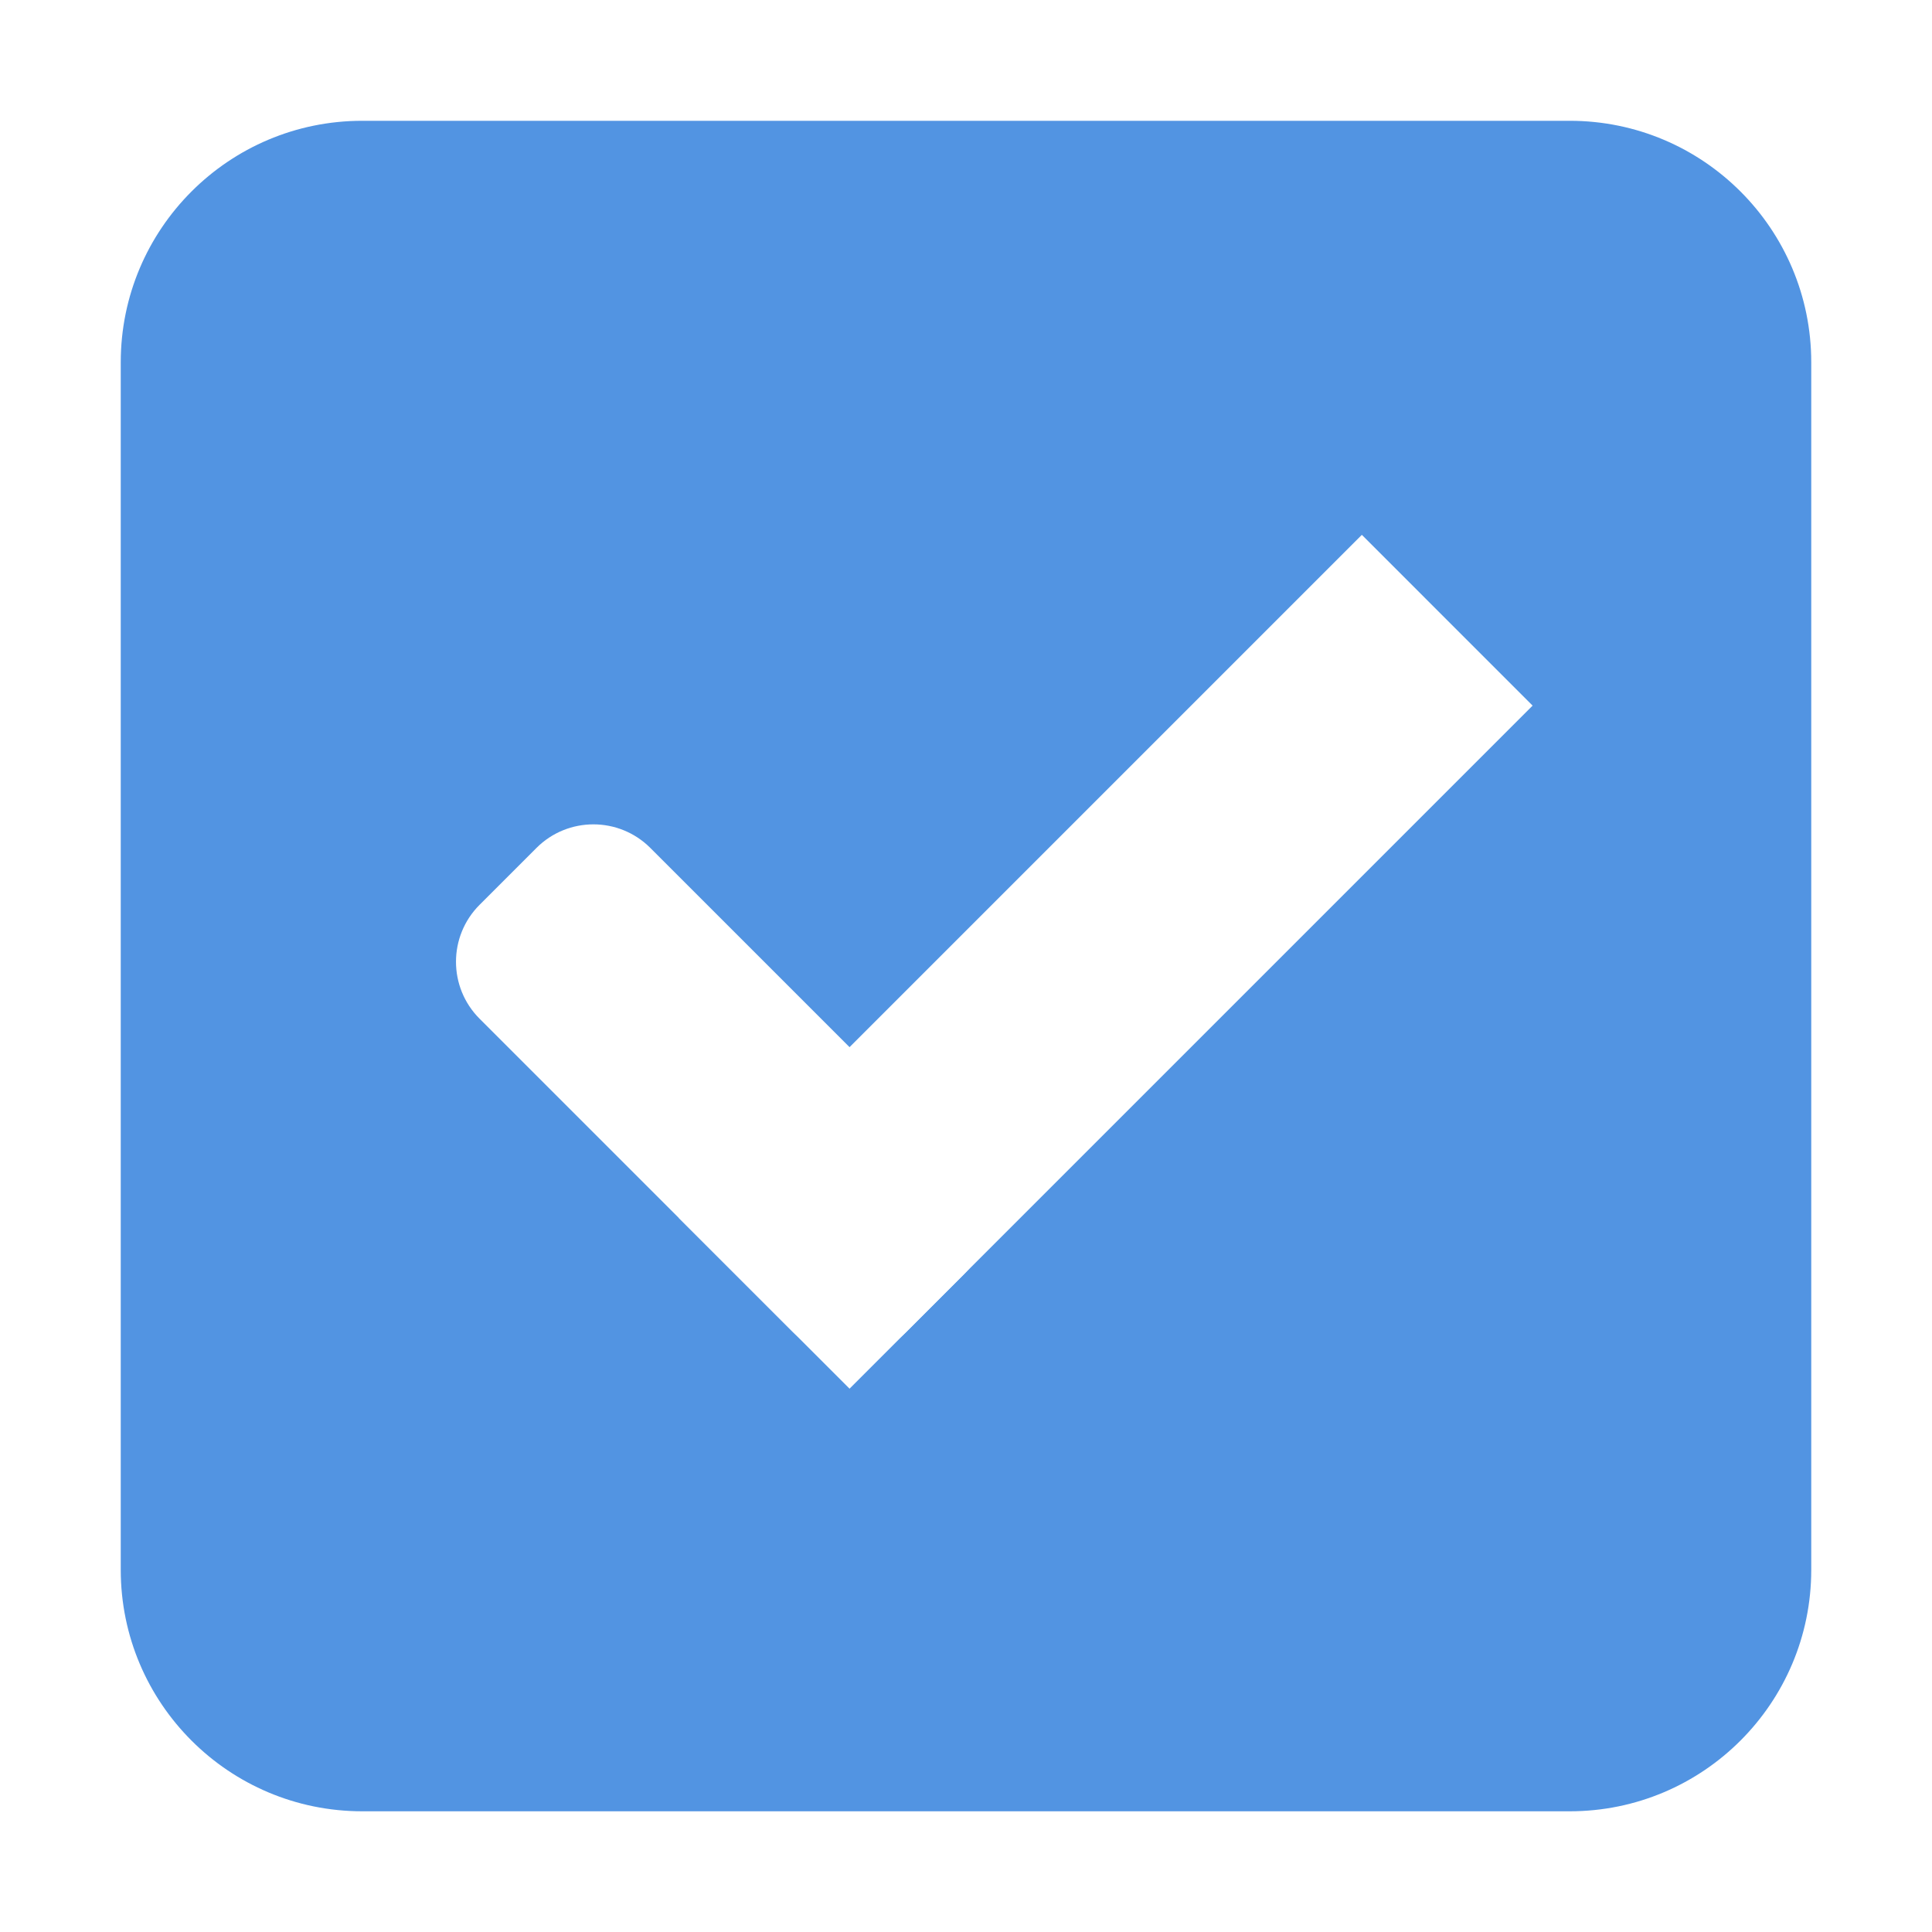
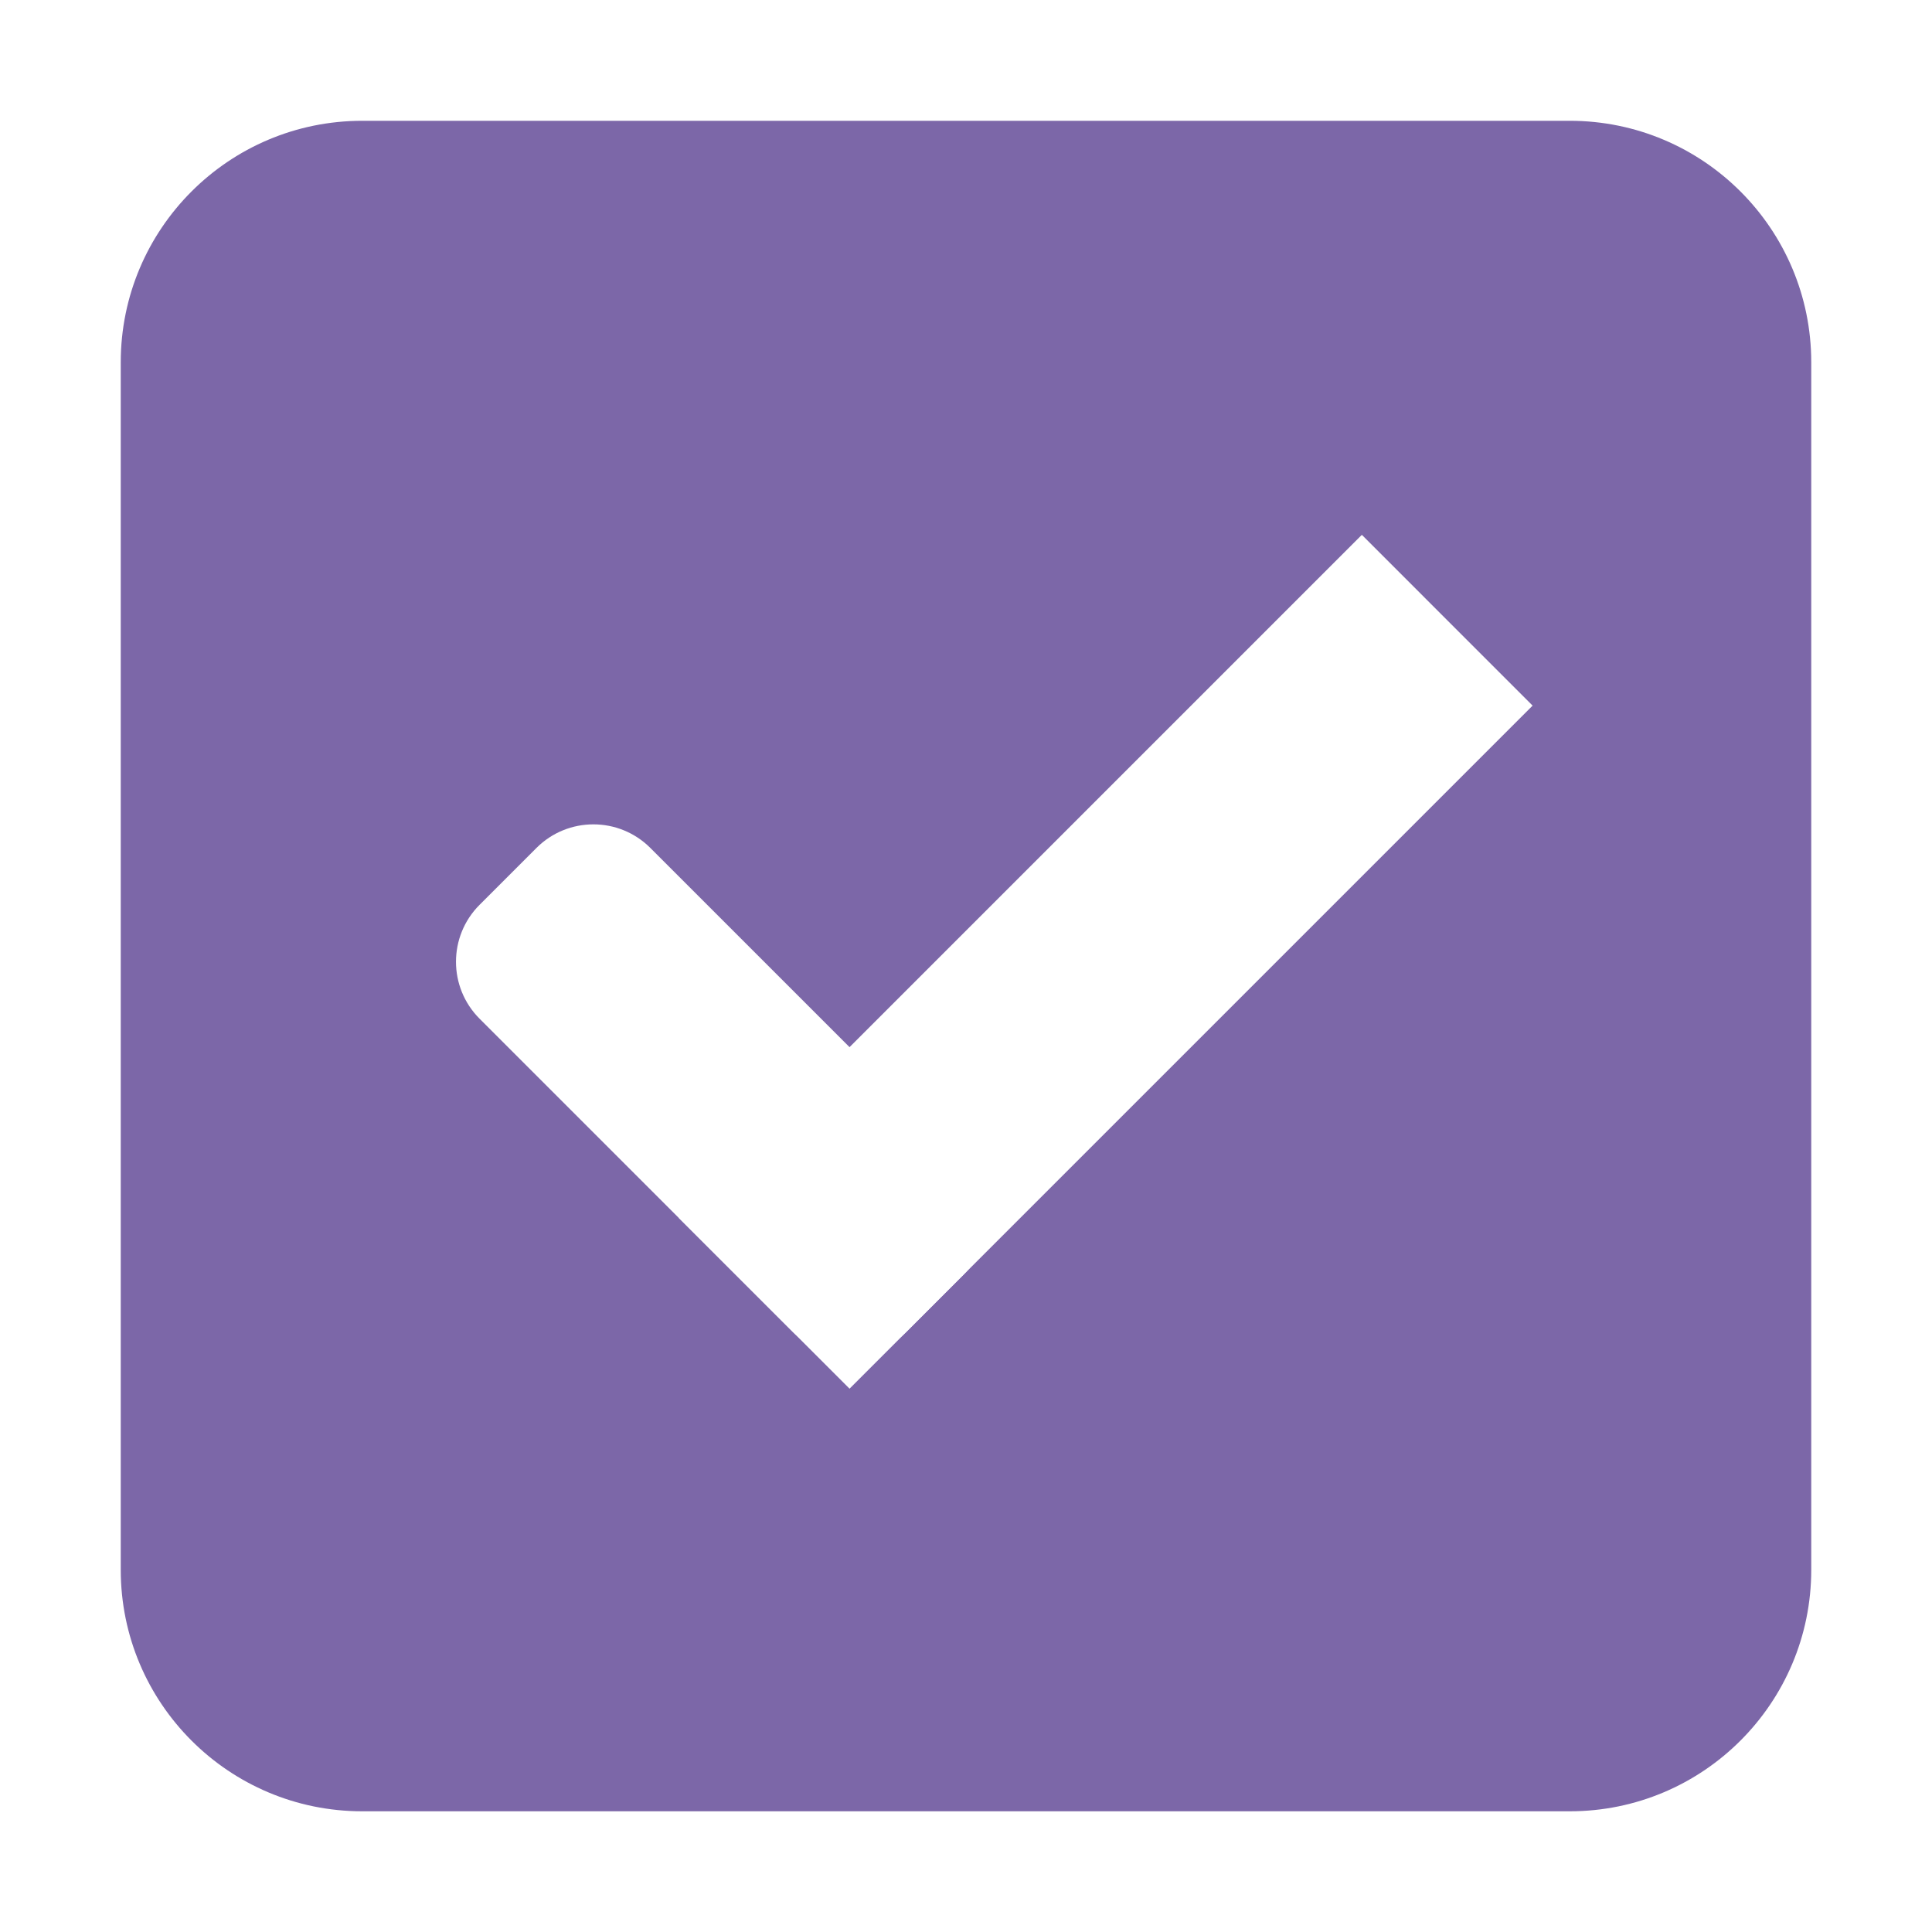
<svg xmlns="http://www.w3.org/2000/svg" xmlns:ns1="http://www.openswatchbook.org/uri/2009/osb" xmlns:xlink="http://www.w3.org/1999/xlink" width="16" height="16" id="svg2" version="1.1">
  <defs id="defs4">
    <linearGradient id="selected_fg_color" ns1:paint="solid">
      <stop style="stop-color:#ffffff;stop-opacity:1;" offset="0" id="stop4169" />
    </linearGradient>
    <linearGradient id="selected_bg_color" ns1:paint="solid">
-       <stop style="stop-color:#5294e2;stop-opacity:1;" offset="0" id="stop4166" />
+       <stop style="stop-color:#7c67a8;stop-opacity:1;" offset="0" id="stop4166" />
    </linearGradient>
    <linearGradient id="linearGradient7704">
      <stop style="stop-color:#4080fb;stop-opacity:0.745;" offset="0" id="stop7706" />
      <stop style="stop-color:#4080fb;stop-opacity:0.492;" offset="1" id="stop7708" />
    </linearGradient>
    <linearGradient id="linearGradient7694">
      <stop style="stop-color:#0f0f0f;stop-opacity:1;" offset="0" id="stop7696" />
      <stop id="stop7698" offset="0.078" style="stop-color:#171717;stop-opacity:1;" />
      <stop style="stop-color:#171717;stop-opacity:1;" offset="0.974" id="stop7700" />
      <stop style="stop-color:#1b1b1b;stop-opacity:1;" offset="1" id="stop7702" />
    </linearGradient>
    <linearGradient id="linearGradient3969-0-4-9">
      <stop style="stop-color:#353537;stop-opacity:1;" offset="0" id="stop3971-2-2-7" />
      <stop style="stop-color:#4d4f52;stop-opacity:1;" offset="1" id="stop3973-0-5-3" />
    </linearGradient>
    <linearGradient xlink:href="#selected_bg_color" id="linearGradient4168" x1="25" y1="31.362" x2="25" y2="45.362" gradientUnits="userSpaceOnUse" />
    <linearGradient xlink:href="#selected_fg_color" id="linearGradient4171" x1="10.5" y1="1033.362" x2="10.5" y2="1035.362" gradientUnits="userSpaceOnUse" />
    <linearGradient xlink:href="#selected_fg_color" id="linearGradient4173" x1="12" y1="1027.362" x2="12" y2="1035.362" gradientUnits="userSpaceOnUse" />
  </defs>
  <g id="layer1" transform="translate(0,-1036.362)">
    <g id="checkbox-checked-dark" transform="translate(16.83713,14.01041)">
      <g transform="translate(-52.83713,1021.99)" style="display:inline;opacity:1" id="checkbox-checked">
        <g id="checkbox-unchecked-5" style="display:inline" transform="translate(19,0)">
          <g id="sdsd-7">
            <g transform="translate(0,-30)" id="scdsdcd-5">
              <g transform="matrix(0.9295198,0,0,0.9291437,-156.7507,-212.9618)" id="g15812-6-6-1-5" style="display:inline">
                <g style="display:inline" id="g5489-2-9-6-8-8-53" transform="matrix(0.5089163,0,0,0.5173982,161.7932,197.5643)">
                  <g id="g5428-8-1-4-0-0-4" />
                </g>
              </g>
              <rect style="color:#000000;display:inline;overflow:visible;visibility:visible;fill:none;stroke:none;stroke-width:2;marker:none;enable-background:accumulate" id="rect13523-7" width="16" height="16" x="17" y="30.362" />
              <g id="g5400-6">
                <rect rx="2" y="31.362" x="18" height="14" width="14" id="rect5147-9-1-5-7-6-7" style="color:#000000;display:inline;overflow:visible;visibility:visible;fill:url(#linearGradient4168);fill-opacity:1;stroke:#000000;stroke-width:0;stroke-linecap:butt;stroke-linejoin:round;stroke-miterlimit:4;stroke-dasharray:none;stroke-dashoffset:0;stroke-opacity:1;marker:none;enable-background:accumulate" ry="2" />
              </g>
            </g>
          </g>
        </g>
        <g id="checkbox-checked-dark-7" transform="translate(36,-1036)" style="display:inline">
          <g id="g3981-6-4" transform="matrix(0.7071068,0.7071068,-0.7071068,0.7071068,729.9547,305.0582)" style="opacity:0.85;fill:#1a1a1a;fill-opacity:1" />
          <g id="g4049-2" transform="matrix(0.7071068,0.7071068,-0.7071068,0.7071068,727.9444,295.3112)">
            <g id="g4056-7" transform="translate(12.37438,11.53123)">
              <g id="g3981-0" transform="translate(-3,-4.999983)" style="fill:#3b3c3e;fill-opacity:1">
                <rect ry="0.667" rx="0.667" y="1033.362" x="8" height="2" width="5" id="rect3977-39" style="fill:url(#linearGradient4171);fill-opacity:1;stroke:none" />
                <rect ry="0" y="1027.362" x="11" height="8" width="2" id="rect3979-7" style="fill:url(#linearGradient4173);fill-opacity:1;stroke:none" />
              </g>
              <rect style="fill:#eeeeee;fill-opacity:0;stroke:none" id="rect4047-81" width="3" height="1" x="5" y="-8" transform="translate(0,1036.362)" />
            </g>
          </g>
        </g>
      </g>
    </g>
  </g>
</svg>
